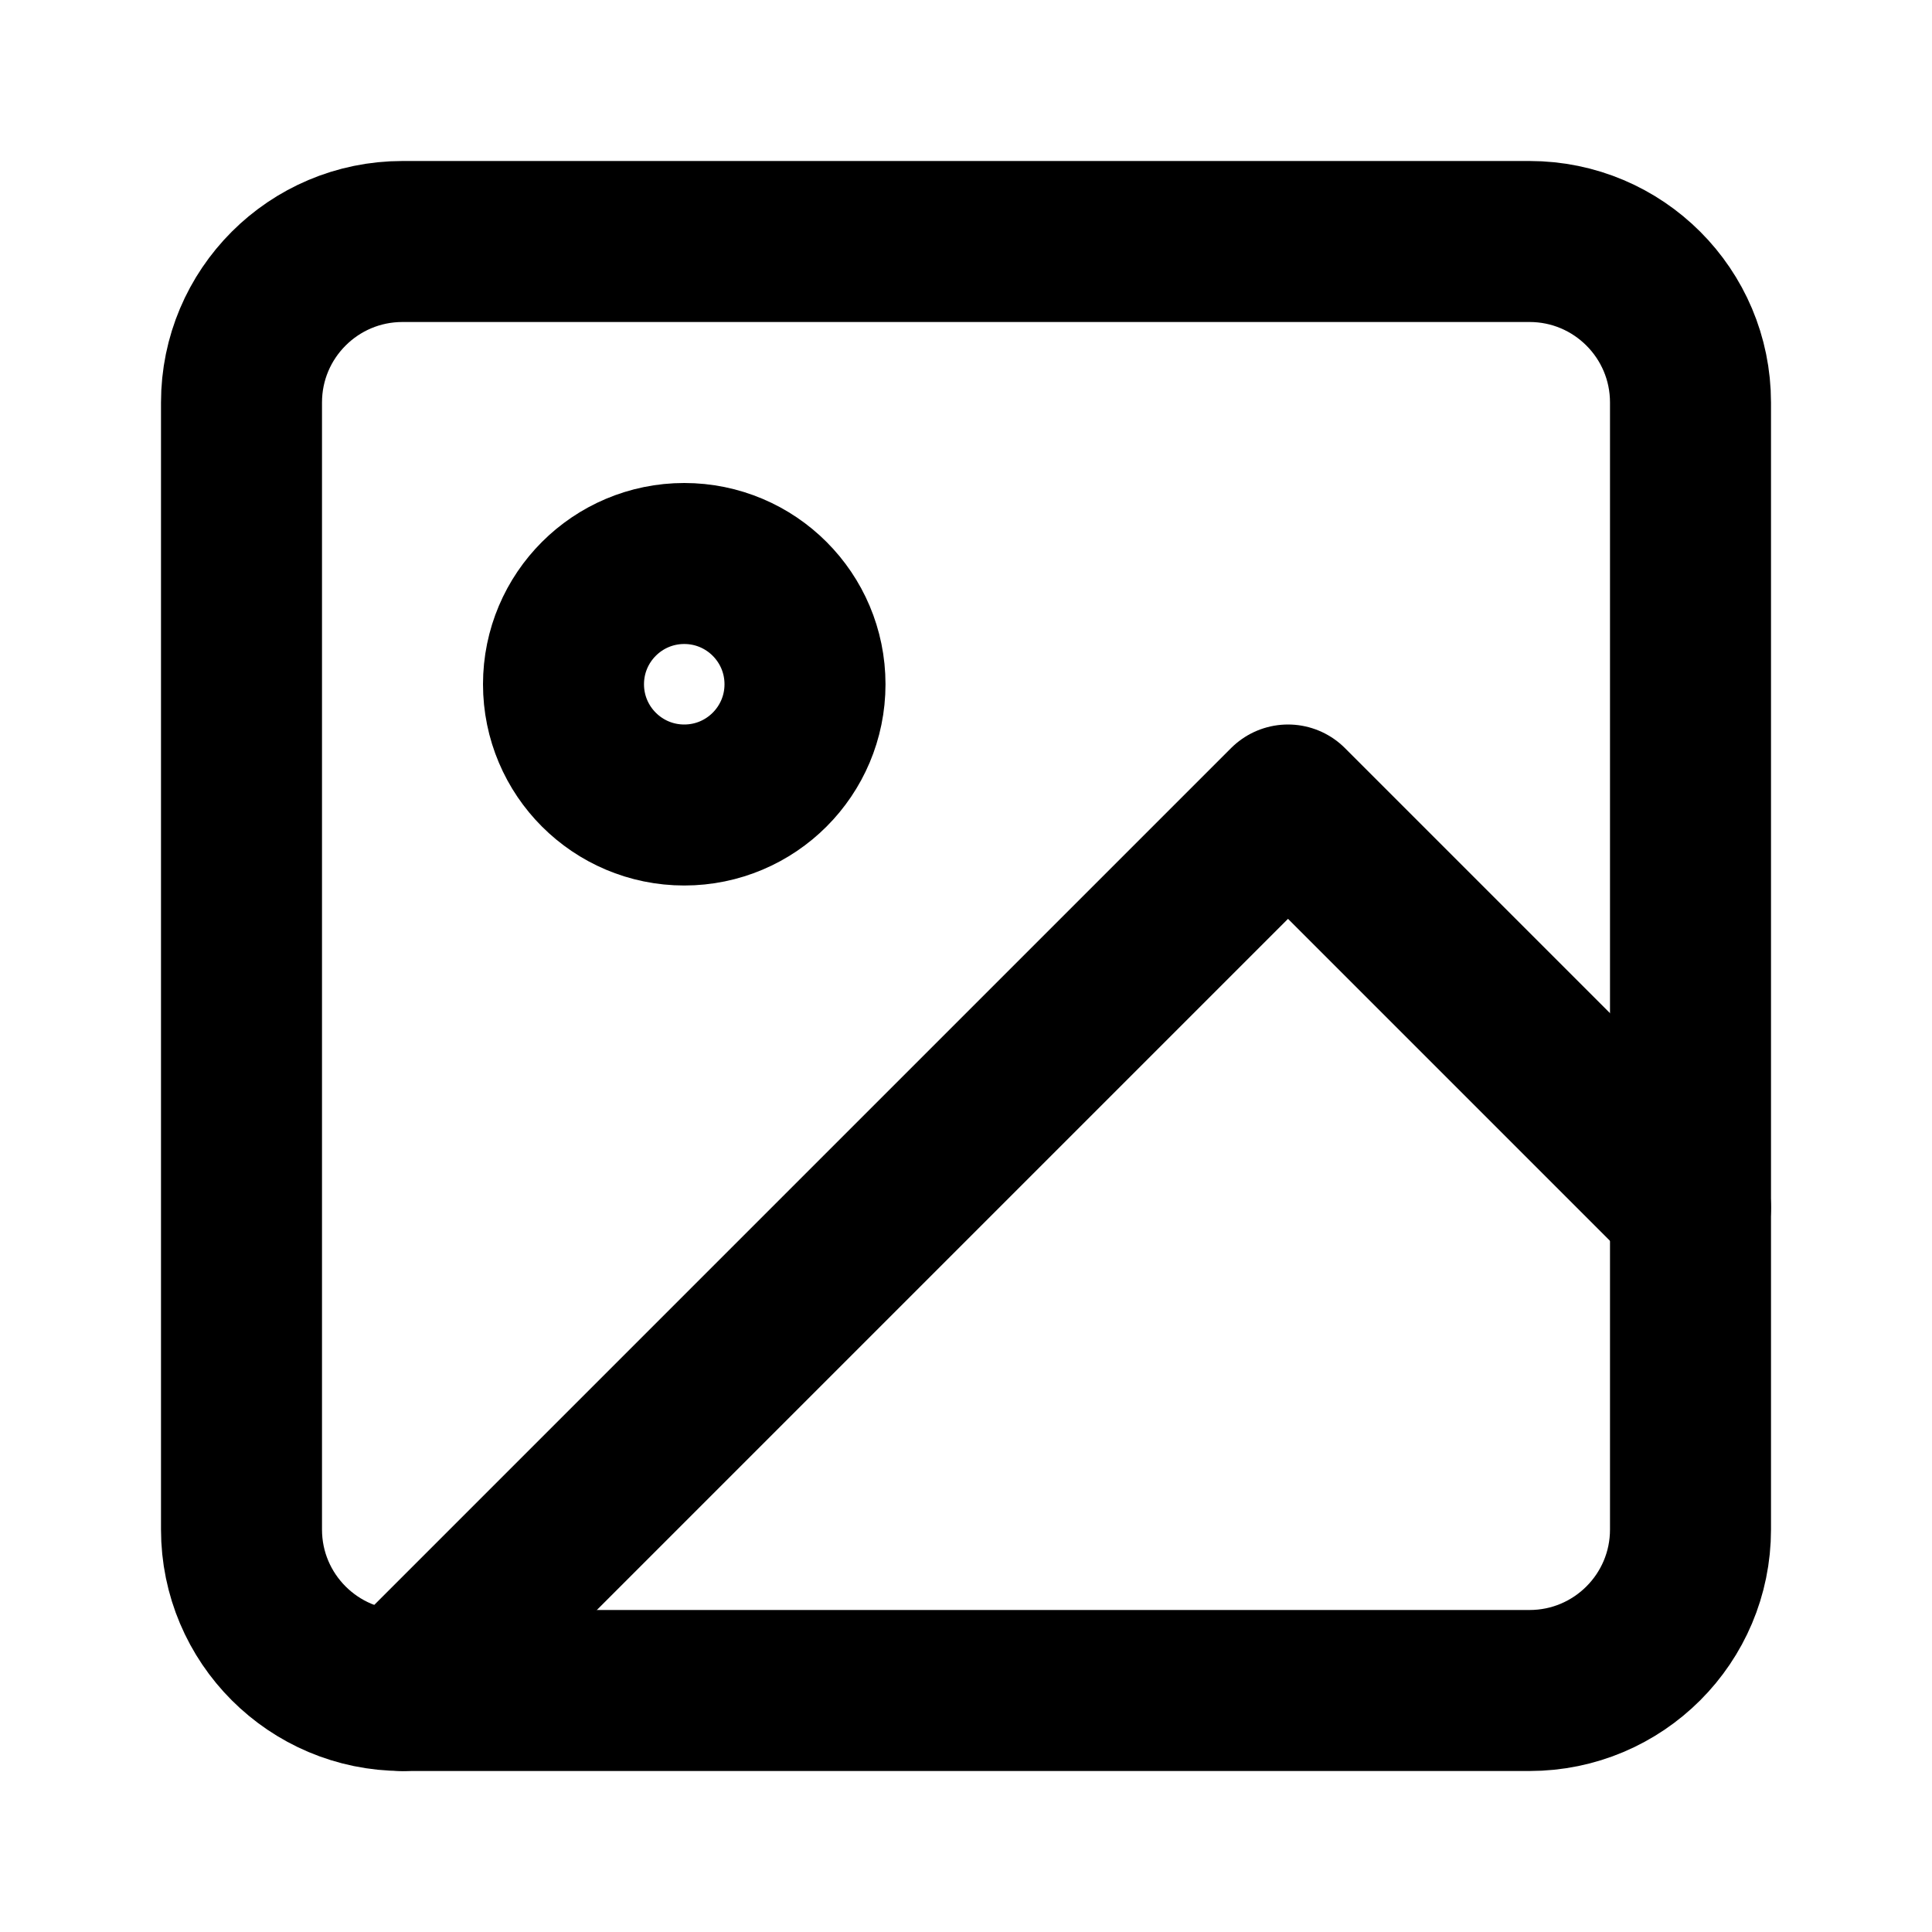
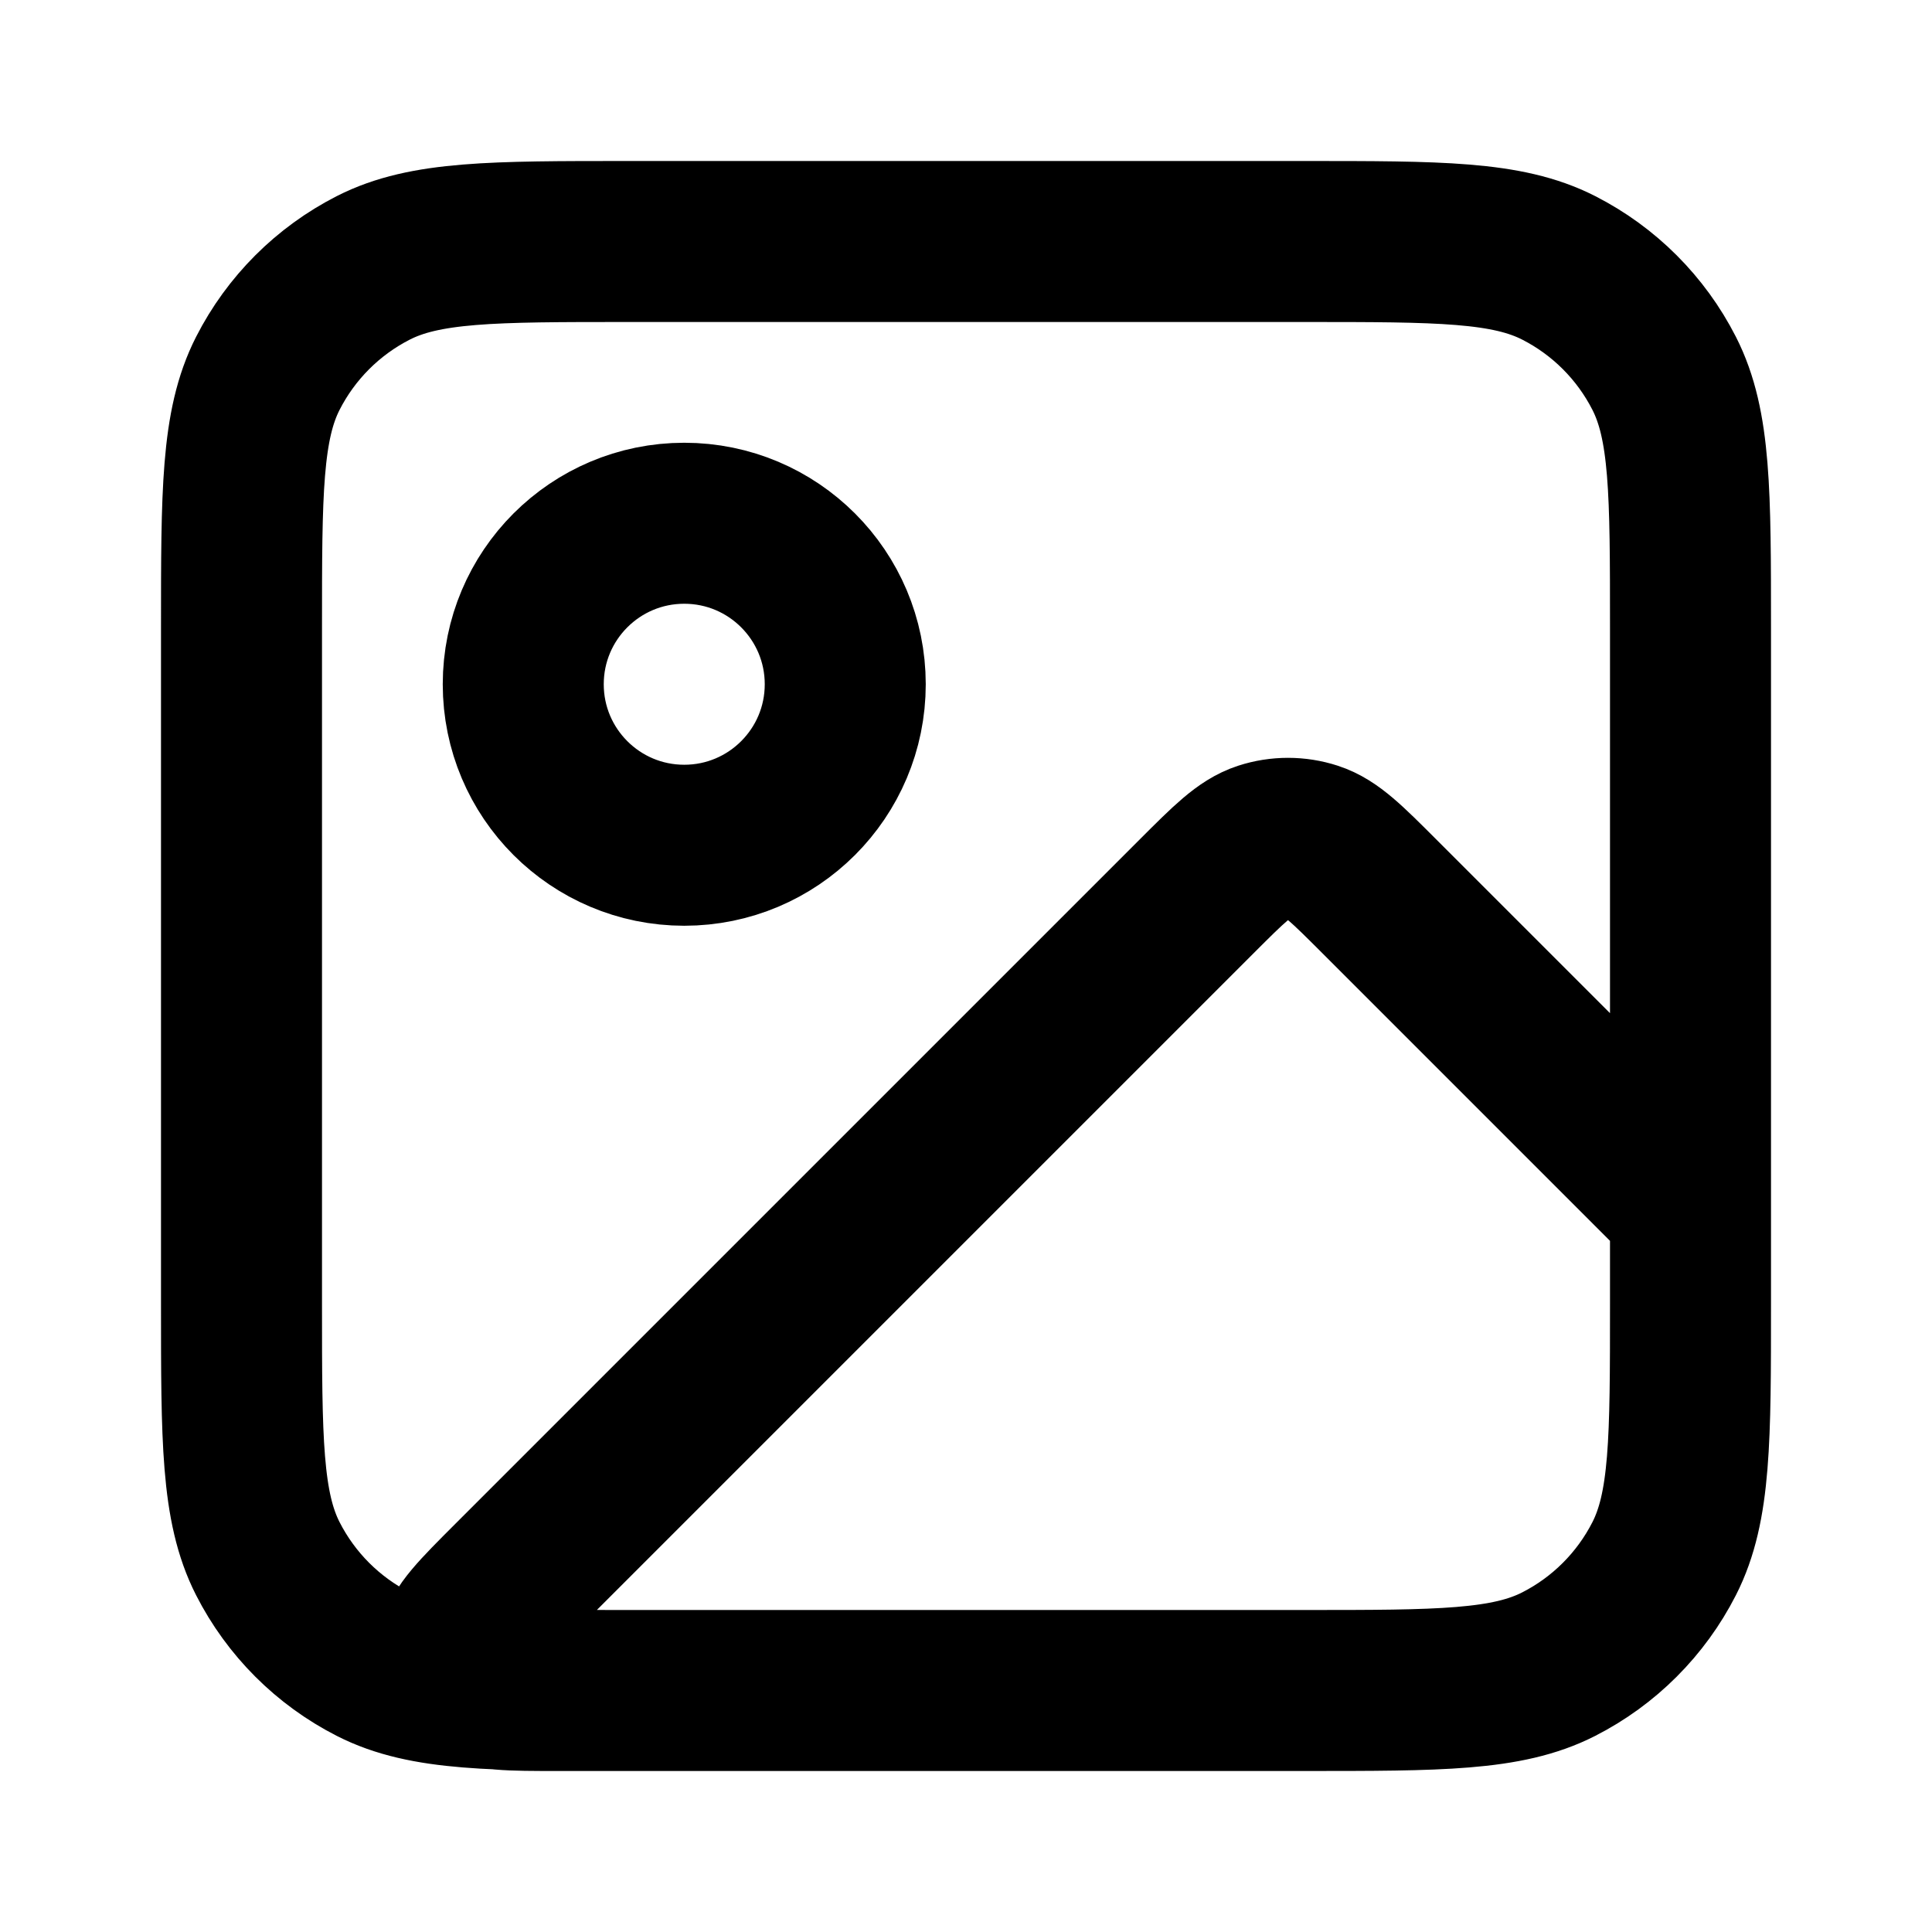
<svg viewBox="0 0 24 24" fill="none" stroke="currentColor" stroke-width="2" stroke-linecap="round" stroke-linejoin="round">
-   <rect x="3" y="3" width="18" height="18" rx="2" ry="2" />
-   <circle cx="8.5" cy="8.5" r="1.5" />
-   <polyline points="21 15 16 10 5 21" />
+   <path d="M16.2 21H6.931c-.605 0-.908 0-1.049-.12a.5.5 0 0 1-.173-.42c.014-.183.228-.397.657-.826l8.503-8.503c.396-.396.594-.594.822-.668a1 1 0 0 1 .618 0c.228.074.426.272.822.668L21 15v1.2M16.2 21c1.68 0 2.52 0 3.162-.327a3 3 0 0 0 1.311-1.311C21 18.72 21 17.88 21 16.2M16.2 21H7.8c-1.68 0-2.52 0-3.162-.327a3 3 0 0 1-1.311-1.311C3 18.72 3 17.88 3 16.2V7.8c0-1.68 0-2.52.327-3.162a3 3 0 0 1 1.311-1.311C5.28 3 6.12 3 7.8 3h8.4c1.68 0 2.52 0 3.162.327a3 3 0 0 1 1.311 1.311C21 5.28 21 6.12 21 7.8v8.4M10.5 8.5a2 2 0 1 1-4 0 2 2 0 0 1 4 0Z" />
</svg>
